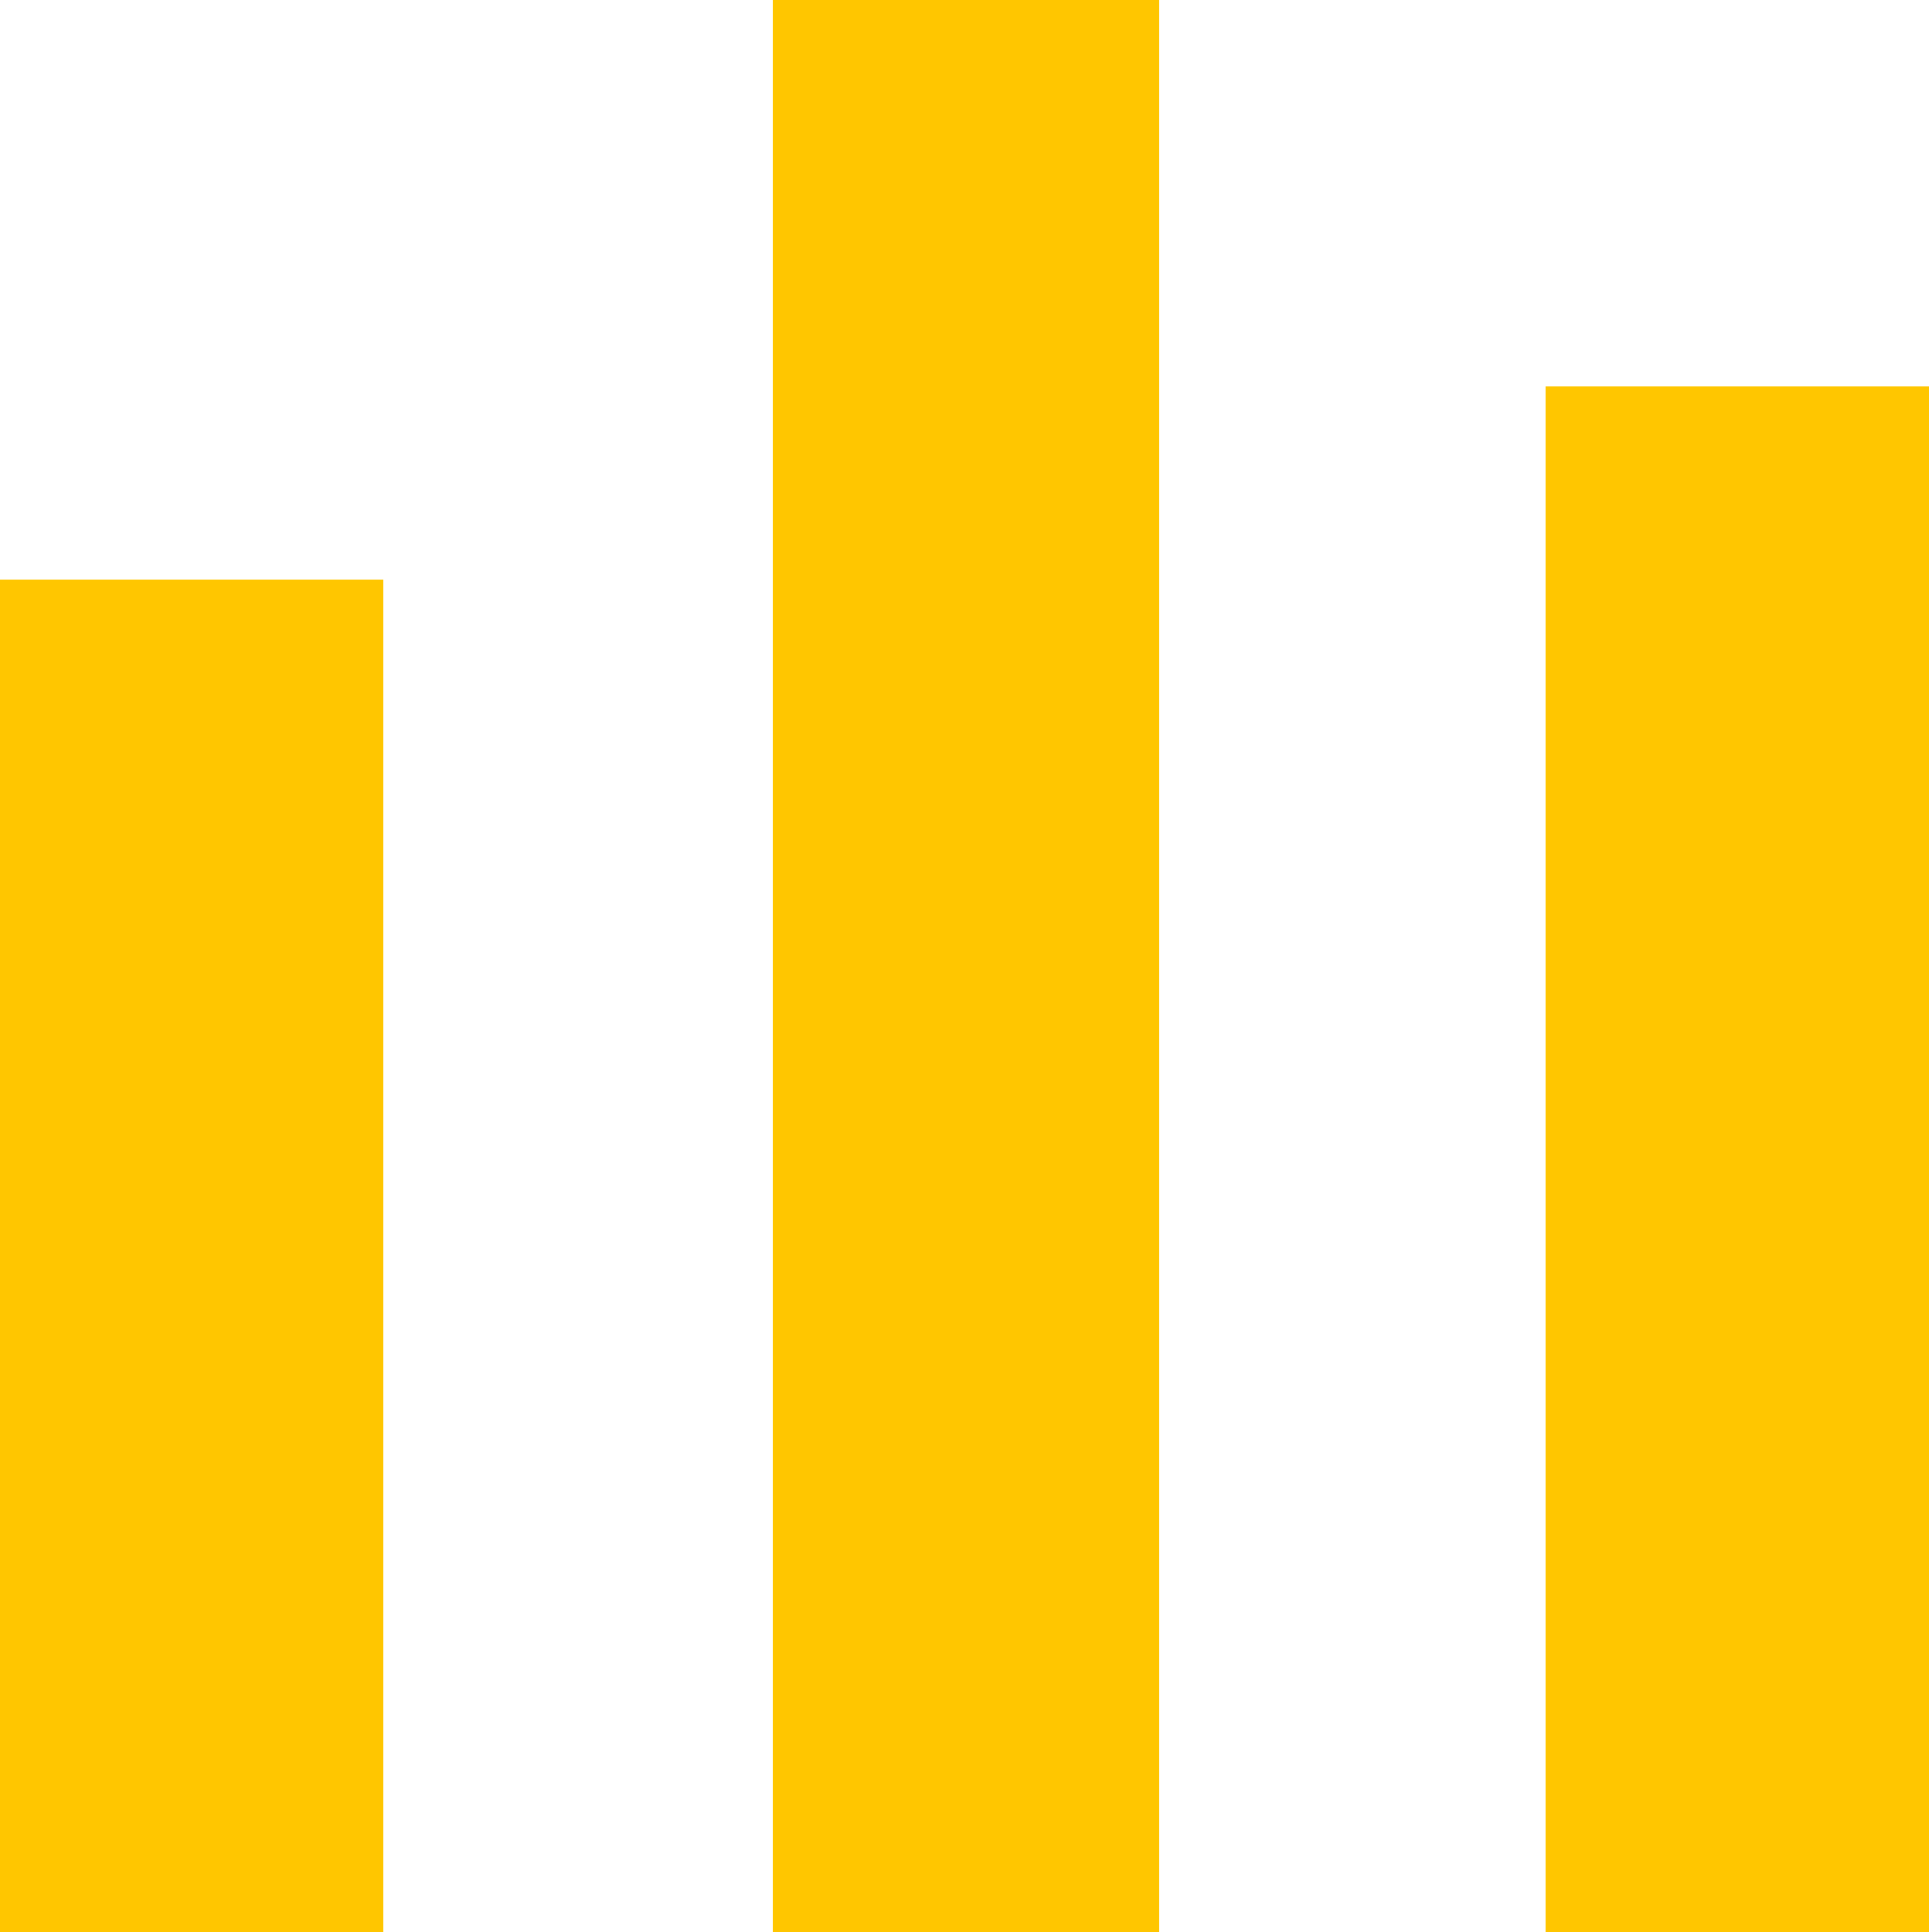
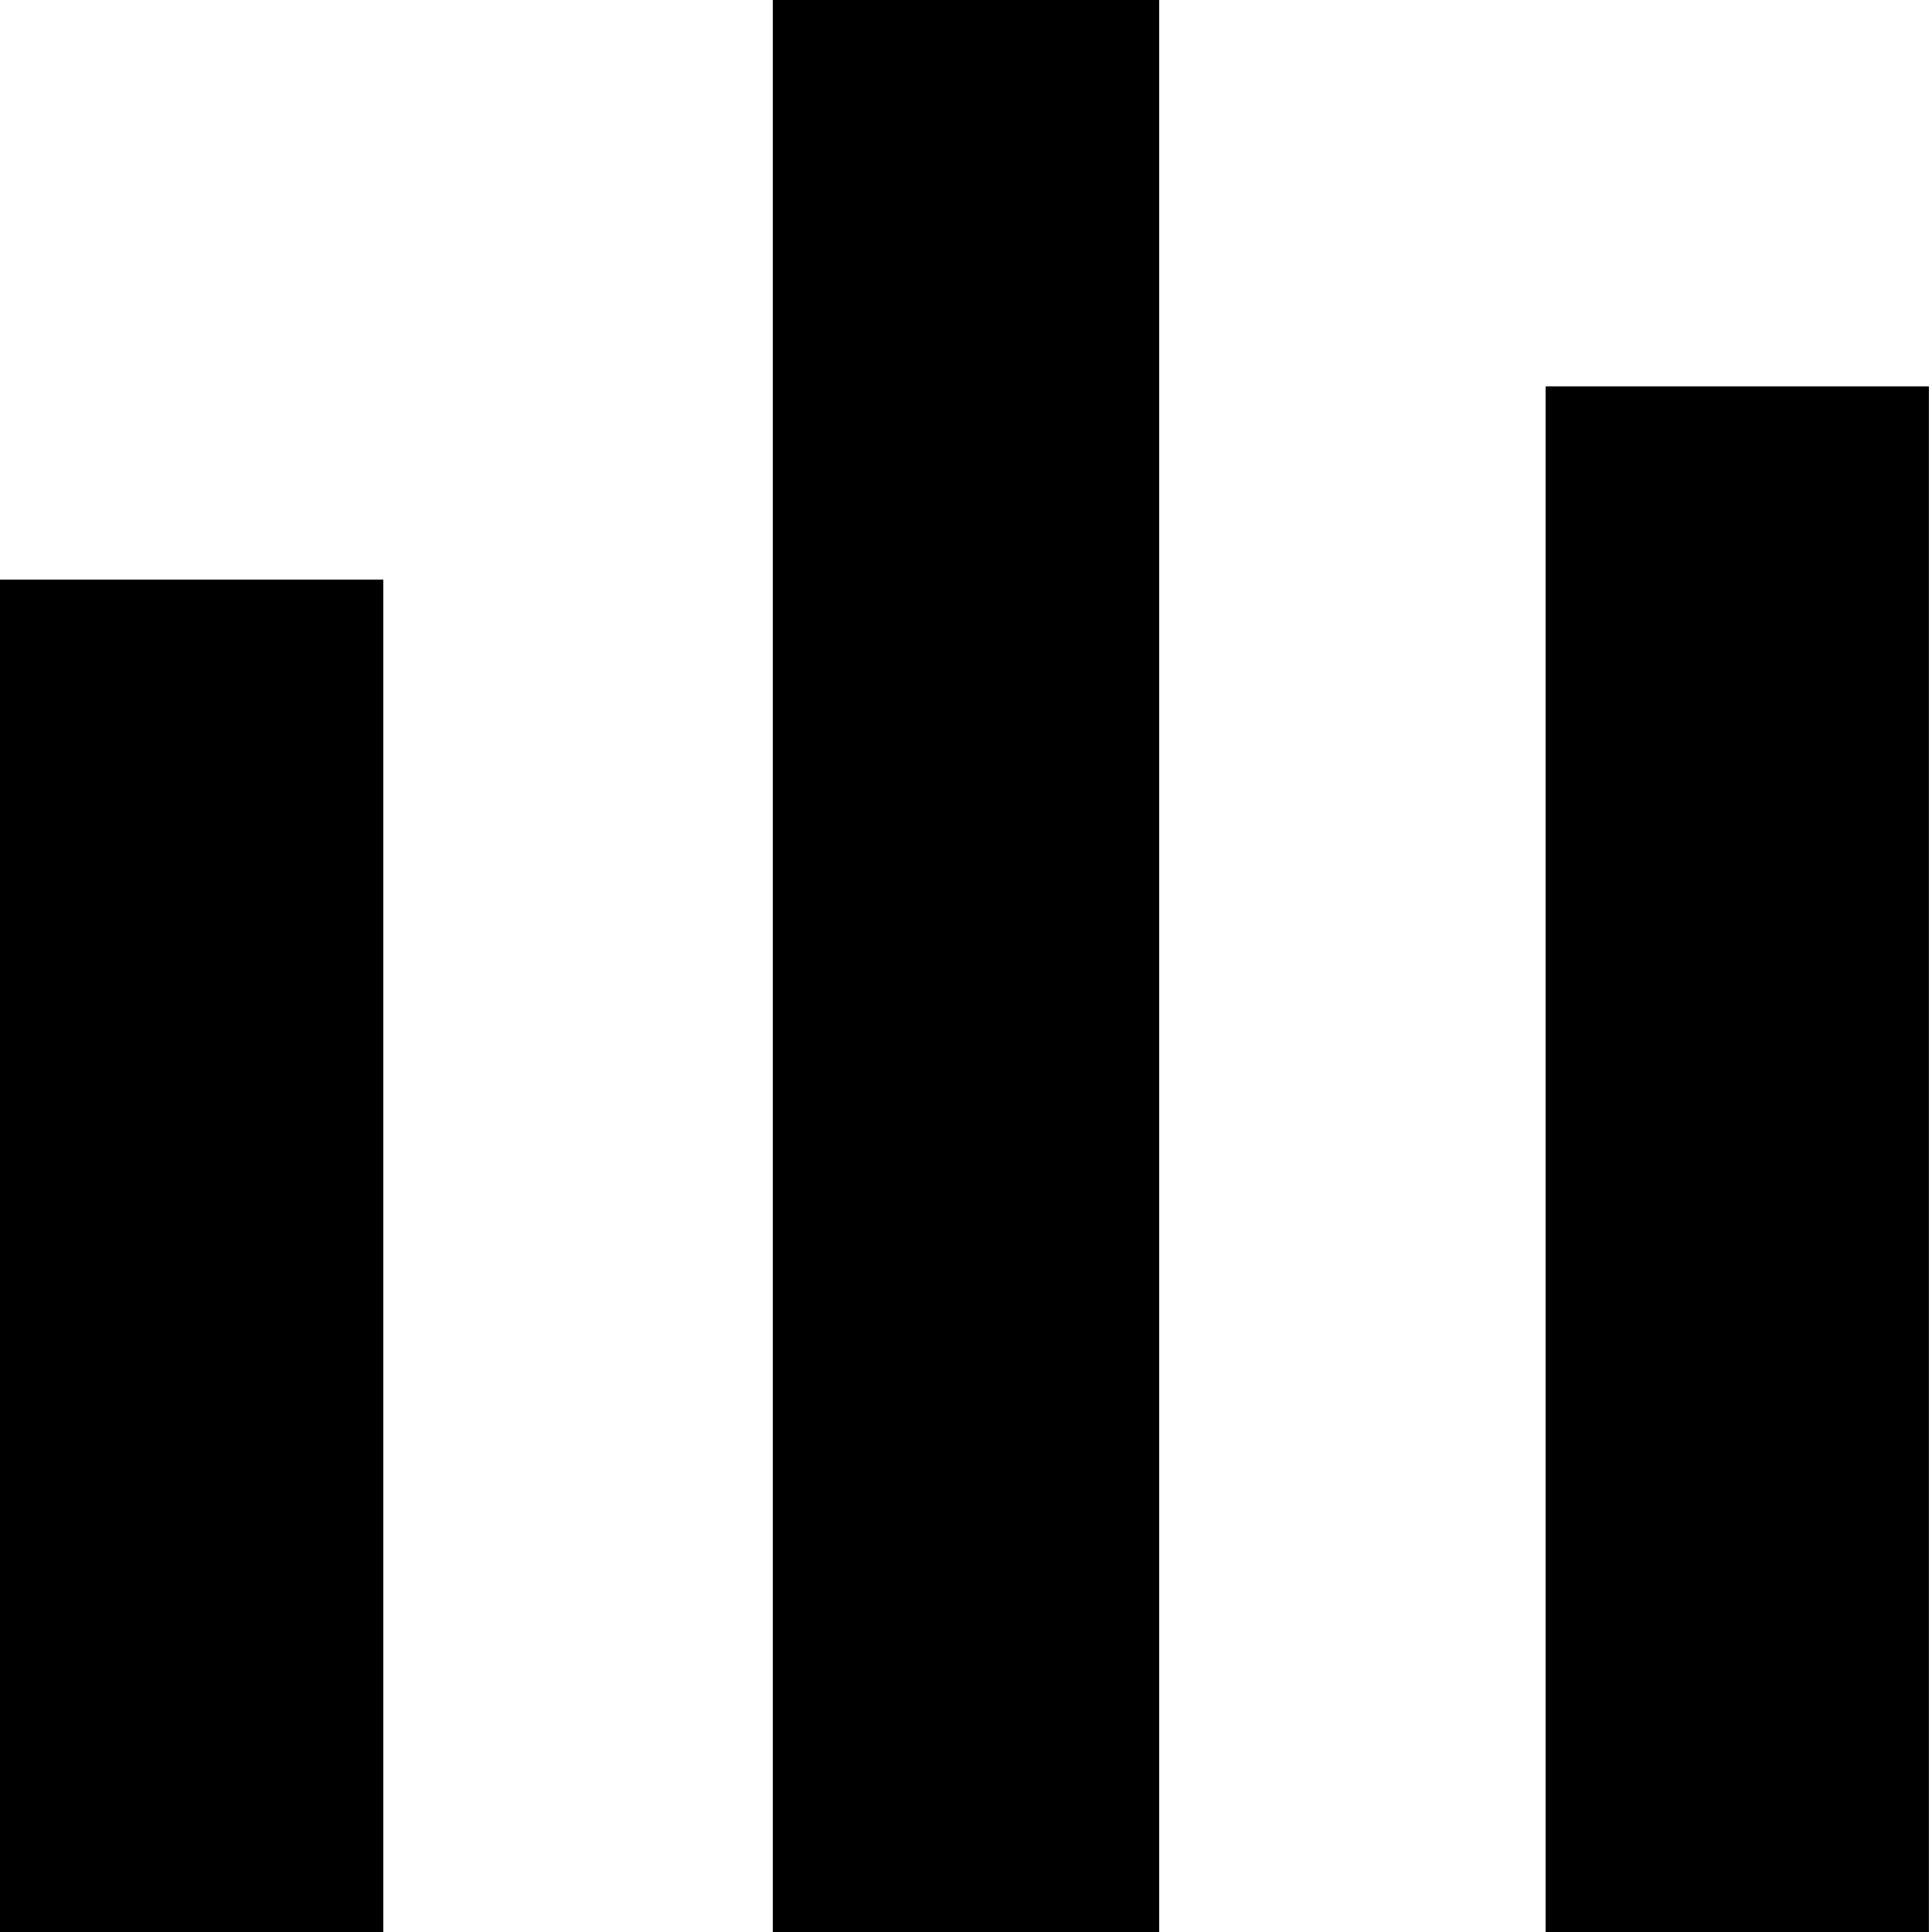
<svg xmlns="http://www.w3.org/2000/svg" width="10px" height="10px" viewBox="0 0 10 10" version="1.1">
-   <g id="Pages" stroke="none" stroke-width="1" fill="none" fill-rule="evenodd">
-     <g id="Index" transform="translate(-1088, -2546)" fill="#FFC600">
-       <g id="footer" transform="translate(0, 2472)">
-         <g id="compare-yellow" transform="translate(1088, 74)">
-           <g id="compare">
-             <path d="M8,2 L9.984,2 L9.984,10 L8,10 L8,2 Z M0,3 L1.984,3 L1.984,10 L0,10 L0,3 Z M4,0 L6,0 L6,10 L4,10 L4,0 Z" id="Shape" fill-rule="nonzero" />
+   <g id="Styleguide" stroke="none" stroke-width="1" fill="none" fill-rule="evenodd">
+     <g transform="translate(-1027, -140)" fill="#000000" id="войти-сравнить-корзина">
+       <g transform="translate(740, 128)">
+         <g id="compare" transform="translate(287, 12)">
+           <g id="Shape">
+             <path d="M8,2 L9.984,2 L9.984,10 L8,10 L8,2 Z M0,3 L1.984,3 L1.984,10 L0,10 L0,3 Z M4,0 L6,0 L6,10 L4,10 L4,0 Z" fill-rule="nonzero" />
          </g>
        </g>
      </g>
    </g>
  </g>
</svg>
